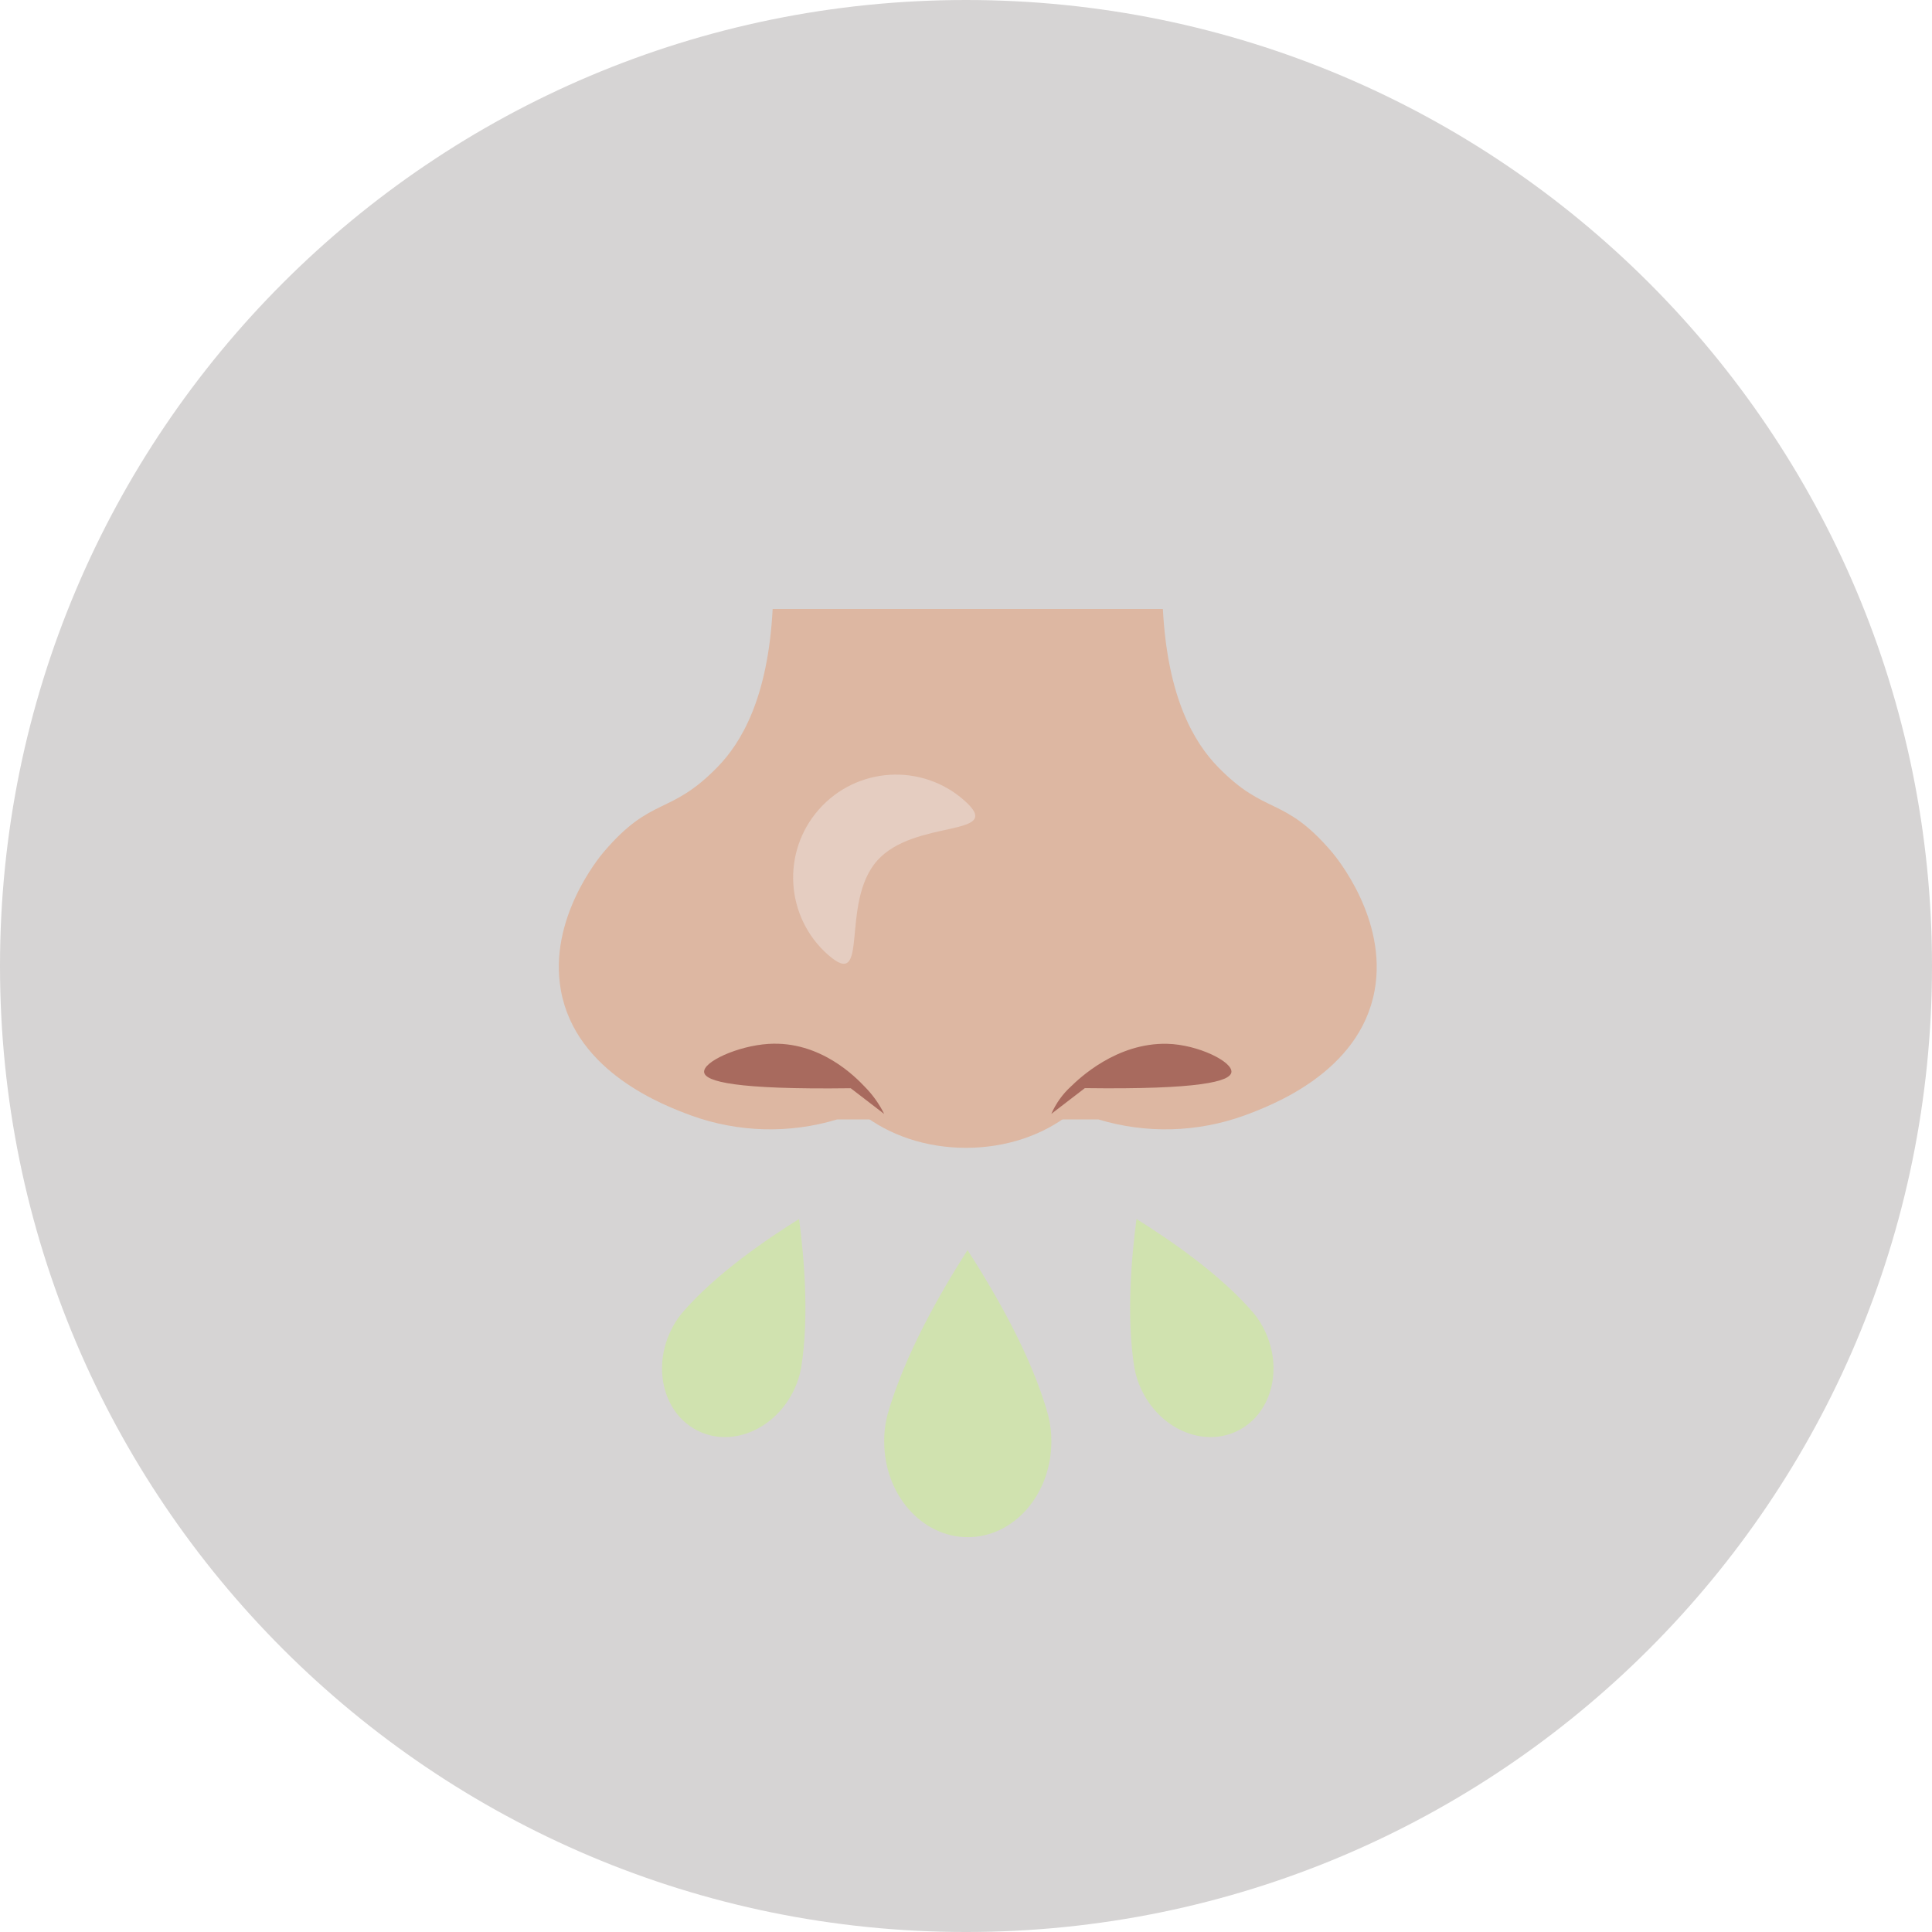
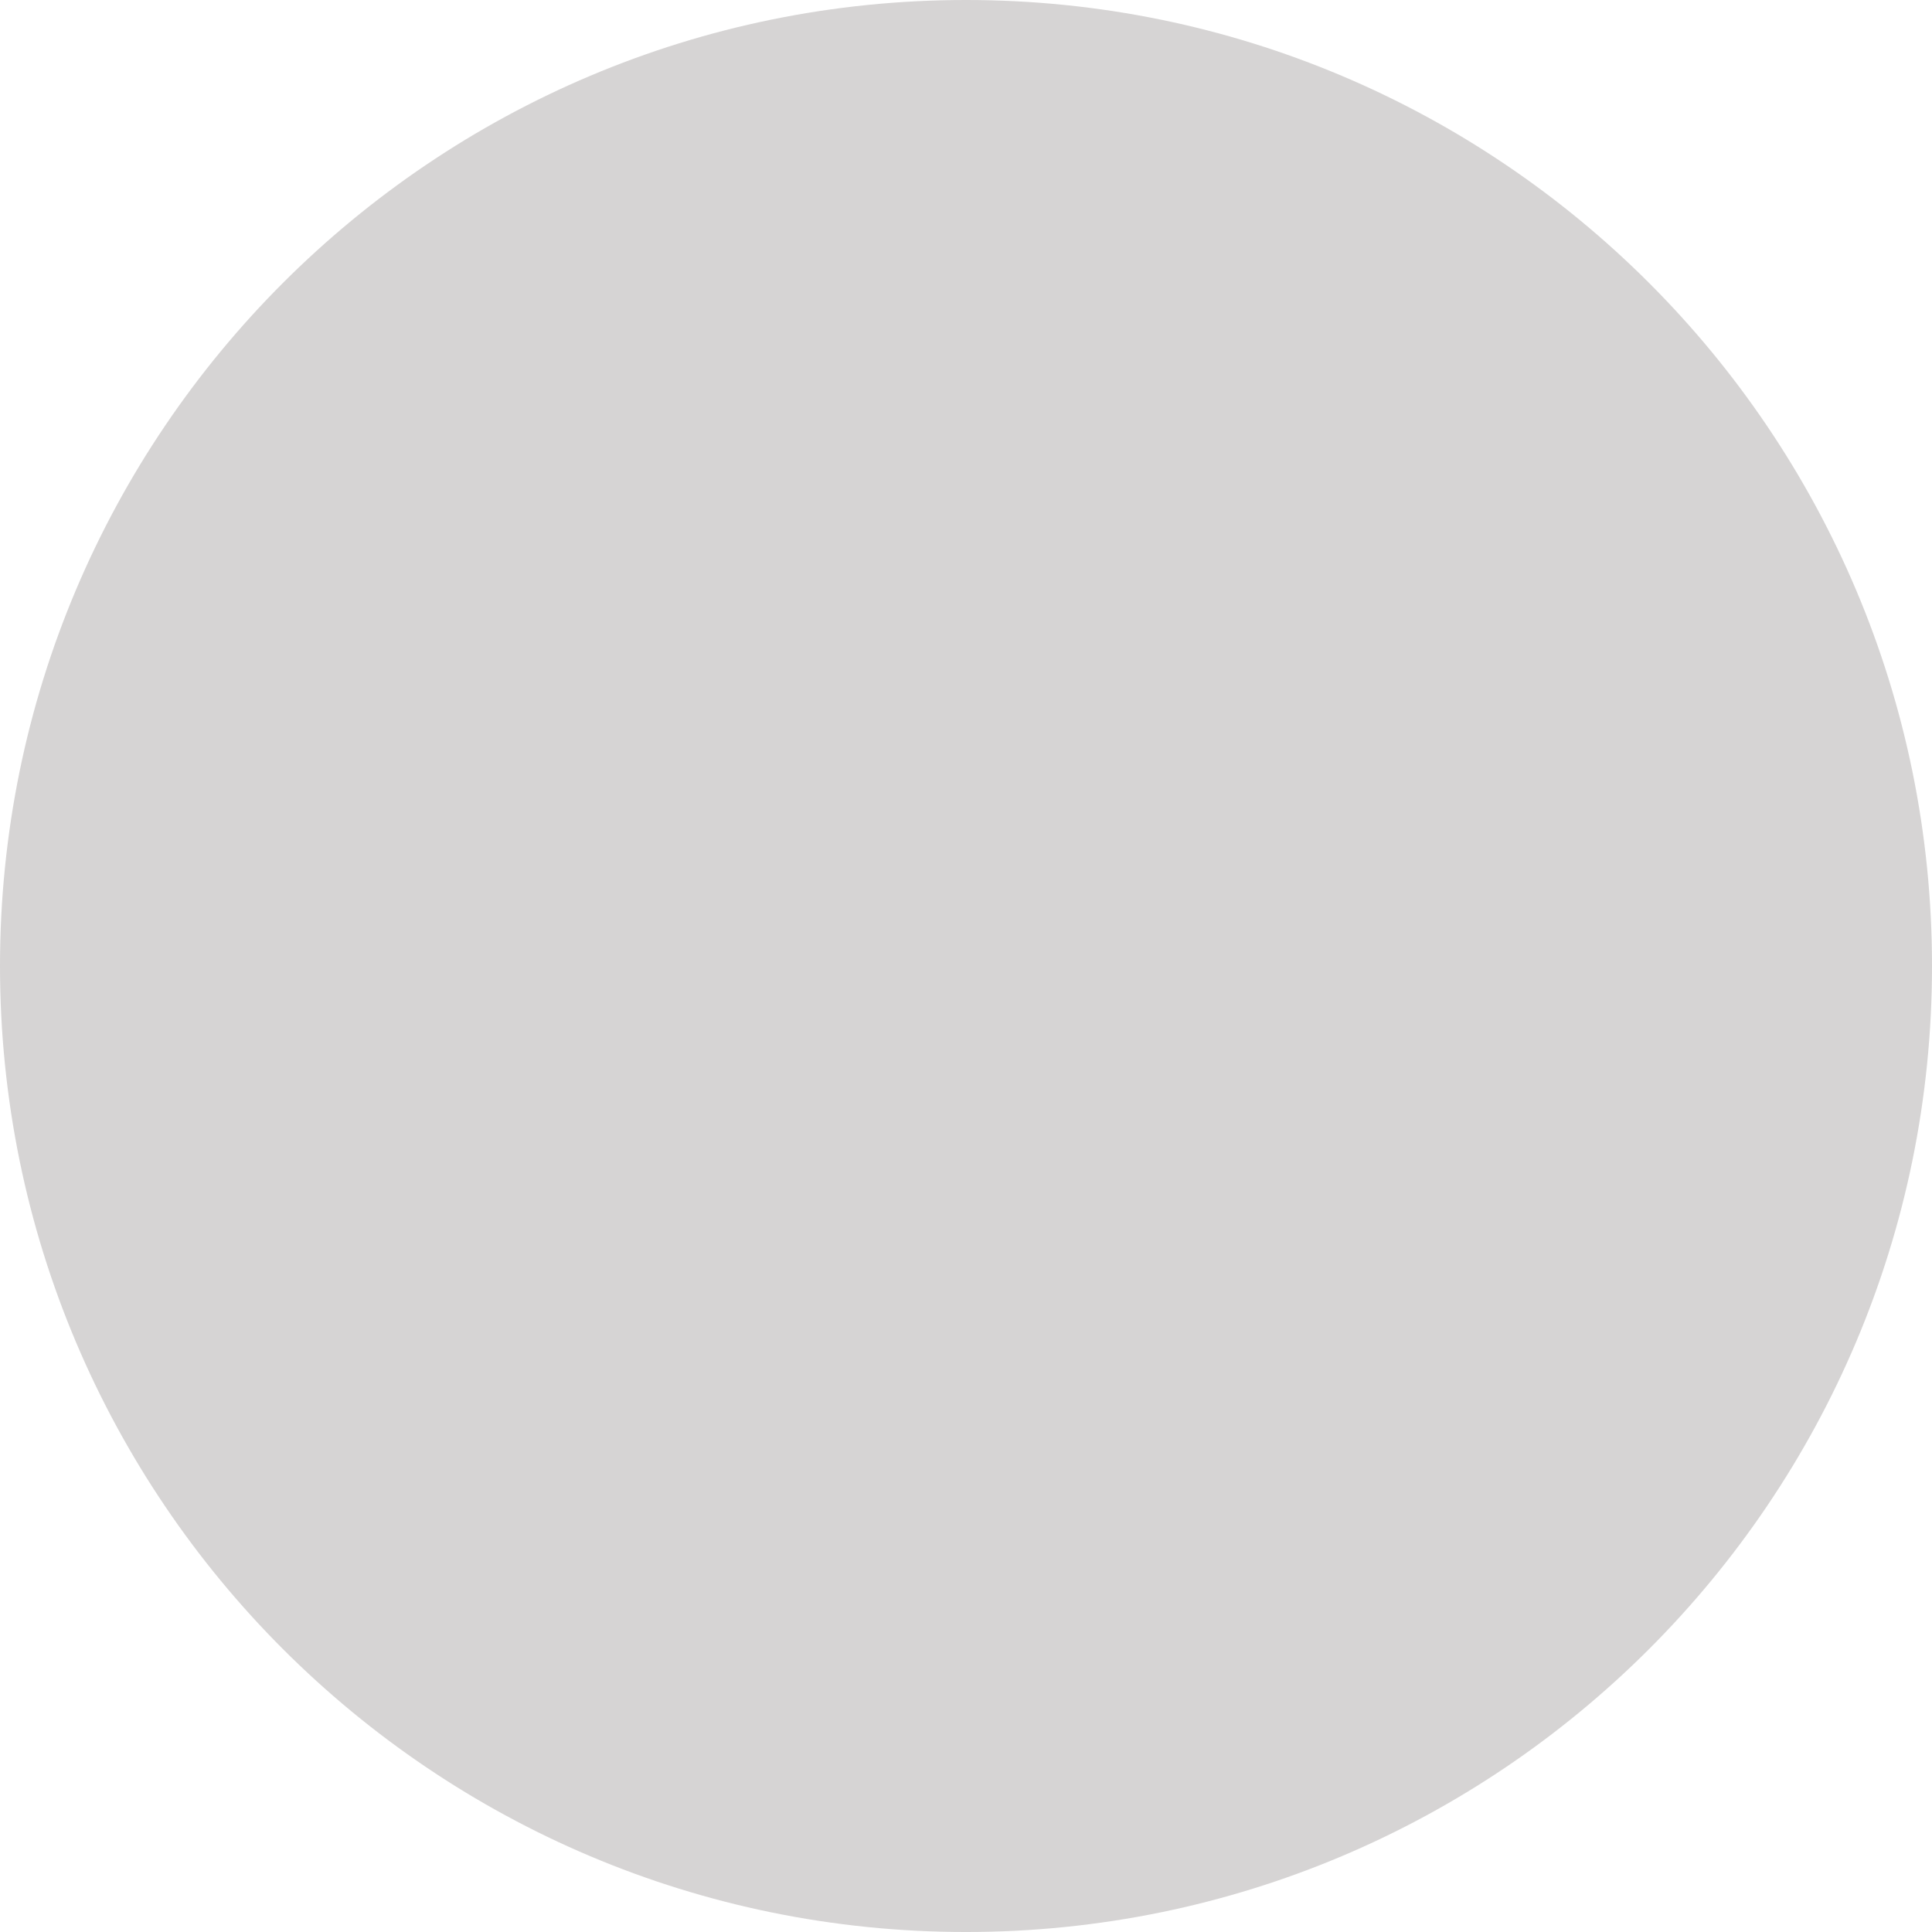
<svg xmlns="http://www.w3.org/2000/svg" viewBox="0 0 386.733 386.733">
  <defs>
    <style>
- 			.a{fill:#d6d4d4;}.b{fill:#ddb7a2;}.c{fill:#d0e2af;}.d{fill:#a86a5e;}.e{fill:#e5cdc1;}
- 		</style>
+ 		.a{fill:#d6d4d4;}.b{fill:#ddb7a2;}.c{fill:#d0e2af;}.d{fill:#a86a5e;}.e{fill:#e5cdc1;}
+ 	  </style>
  </defs>
  <circle class="a" cx="193.367" cy="193.367" r="193.367" />
-   <path class="b" d="M167.588,224.074a46.383,46.383,0,0,1-29.201-.771c-5.239-1.939-23.115-8.556-26.109-25.043-2.595-14.286,7.676-26.671,8.588-27.74,9.667-11.324,13.197-7.139,22.804-17.028,4.595-4.73,10.053-13.582,10.993-31.592h78.114c.94,18.01,6.398,26.862,10.993,31.592,9.607,9.889,13.137,5.704,22.804,17.028.912,1.069,11.183,13.454,8.588,27.74-2.994,16.487-20.869,23.103-26.109,25.043a46.382,46.382,0,0,1-29.201.771" />
-   <path class="c" d="M227.49,244.004c-1.009,7.729-2.056,19.681-.412,29.814a16.915,16.915,0,0,0,1.401,4.343c3.682,7.829,12.21,11.569,19.047,8.354s9.395-12.169,5.713-19.998a16.767,16.767,0,0,0-2.253-3.606C244.291,255.038,233.817,247.956,227.49,244.004Z" />
-   <path class="c" d="M159.953,244.004c1.009,7.729,2.056,19.681.412,29.814a16.915,16.915,0,0,1-1.401,4.343c-3.682,7.829-12.21,11.569-19.047,8.354s-9.395-12.169-5.713-19.998a16.767,16.767,0,0,1,2.253-3.606C143.152,255.038,153.626,247.956,159.953,244.004Z" />
-   <path class="c" d="M193.673,250.233c-5.138,8.027-12.517,20.708-15.971,32.778a20.684,20.684,0,0,0-.71,5.535c0,10.58,7.49,19.156,16.73,19.156s16.73-8.577,16.73-19.156a20.504,20.504,0,0,0-.616-5.163C206.521,271.187,198.617,257.899,193.673,250.233Z" />
-   <ellipse class="b" cx="193.367" cy="206.457" rx="29.472" ry="23.307" />
-   <path class="d" d="M217.154,217.814c23.057.303,29.078-1.336,29.338-3.184.295-2.095-6.686-5.541-12.844-5.688-10.198-.243-17.669,6.986-19.266,8.531a16.183,16.183,0,0,0-3.931,5.49" />
-   <path class="d" d="M176.992,222.983a21.104,21.104,0,0,0-3.931-5.49c-1.695-1.77-8.819-9.212-19.266-8.531-6.147.4-13.139,3.593-12.844,5.688.26,1.848,6.281,3.486,29.338,3.184" />
-   <path class="e" d="M193.014,160.218a20.606,20.606,0,1,0-27.285,30.887c8.529,7.535,2.301-10.277,9.836-18.806S201.543,167.752,193.014,160.218Z" />
</svg>
